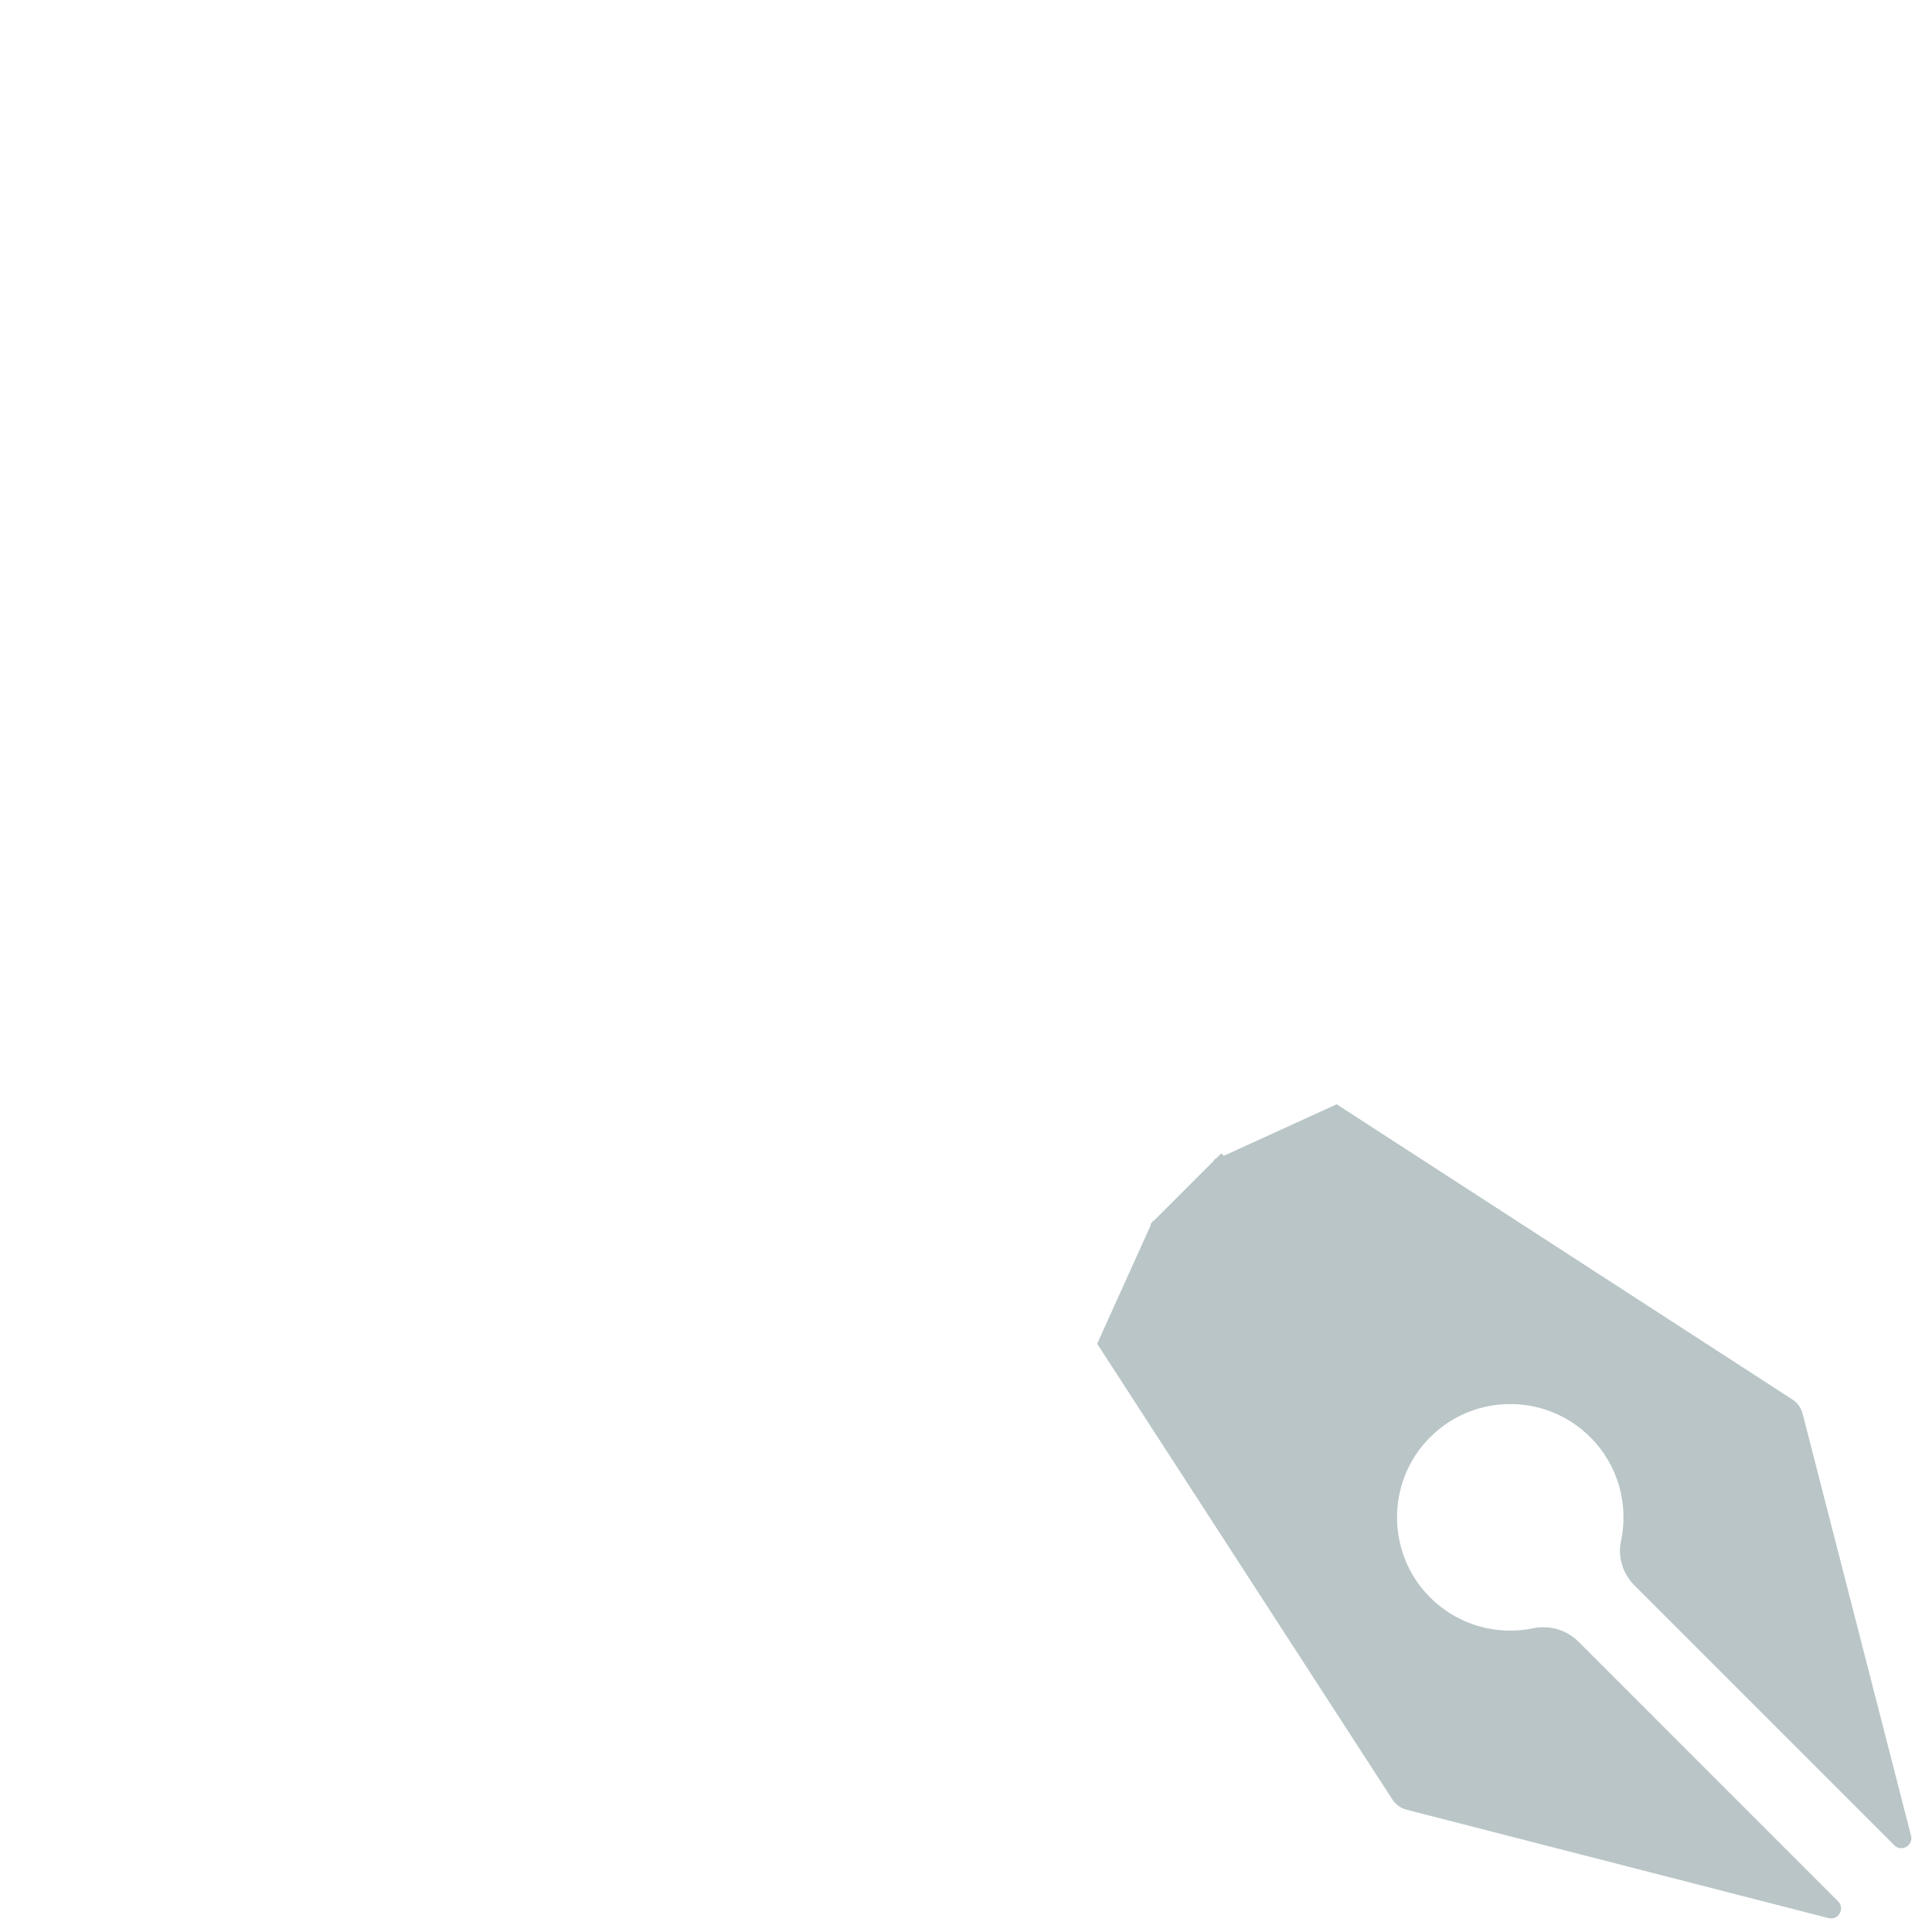
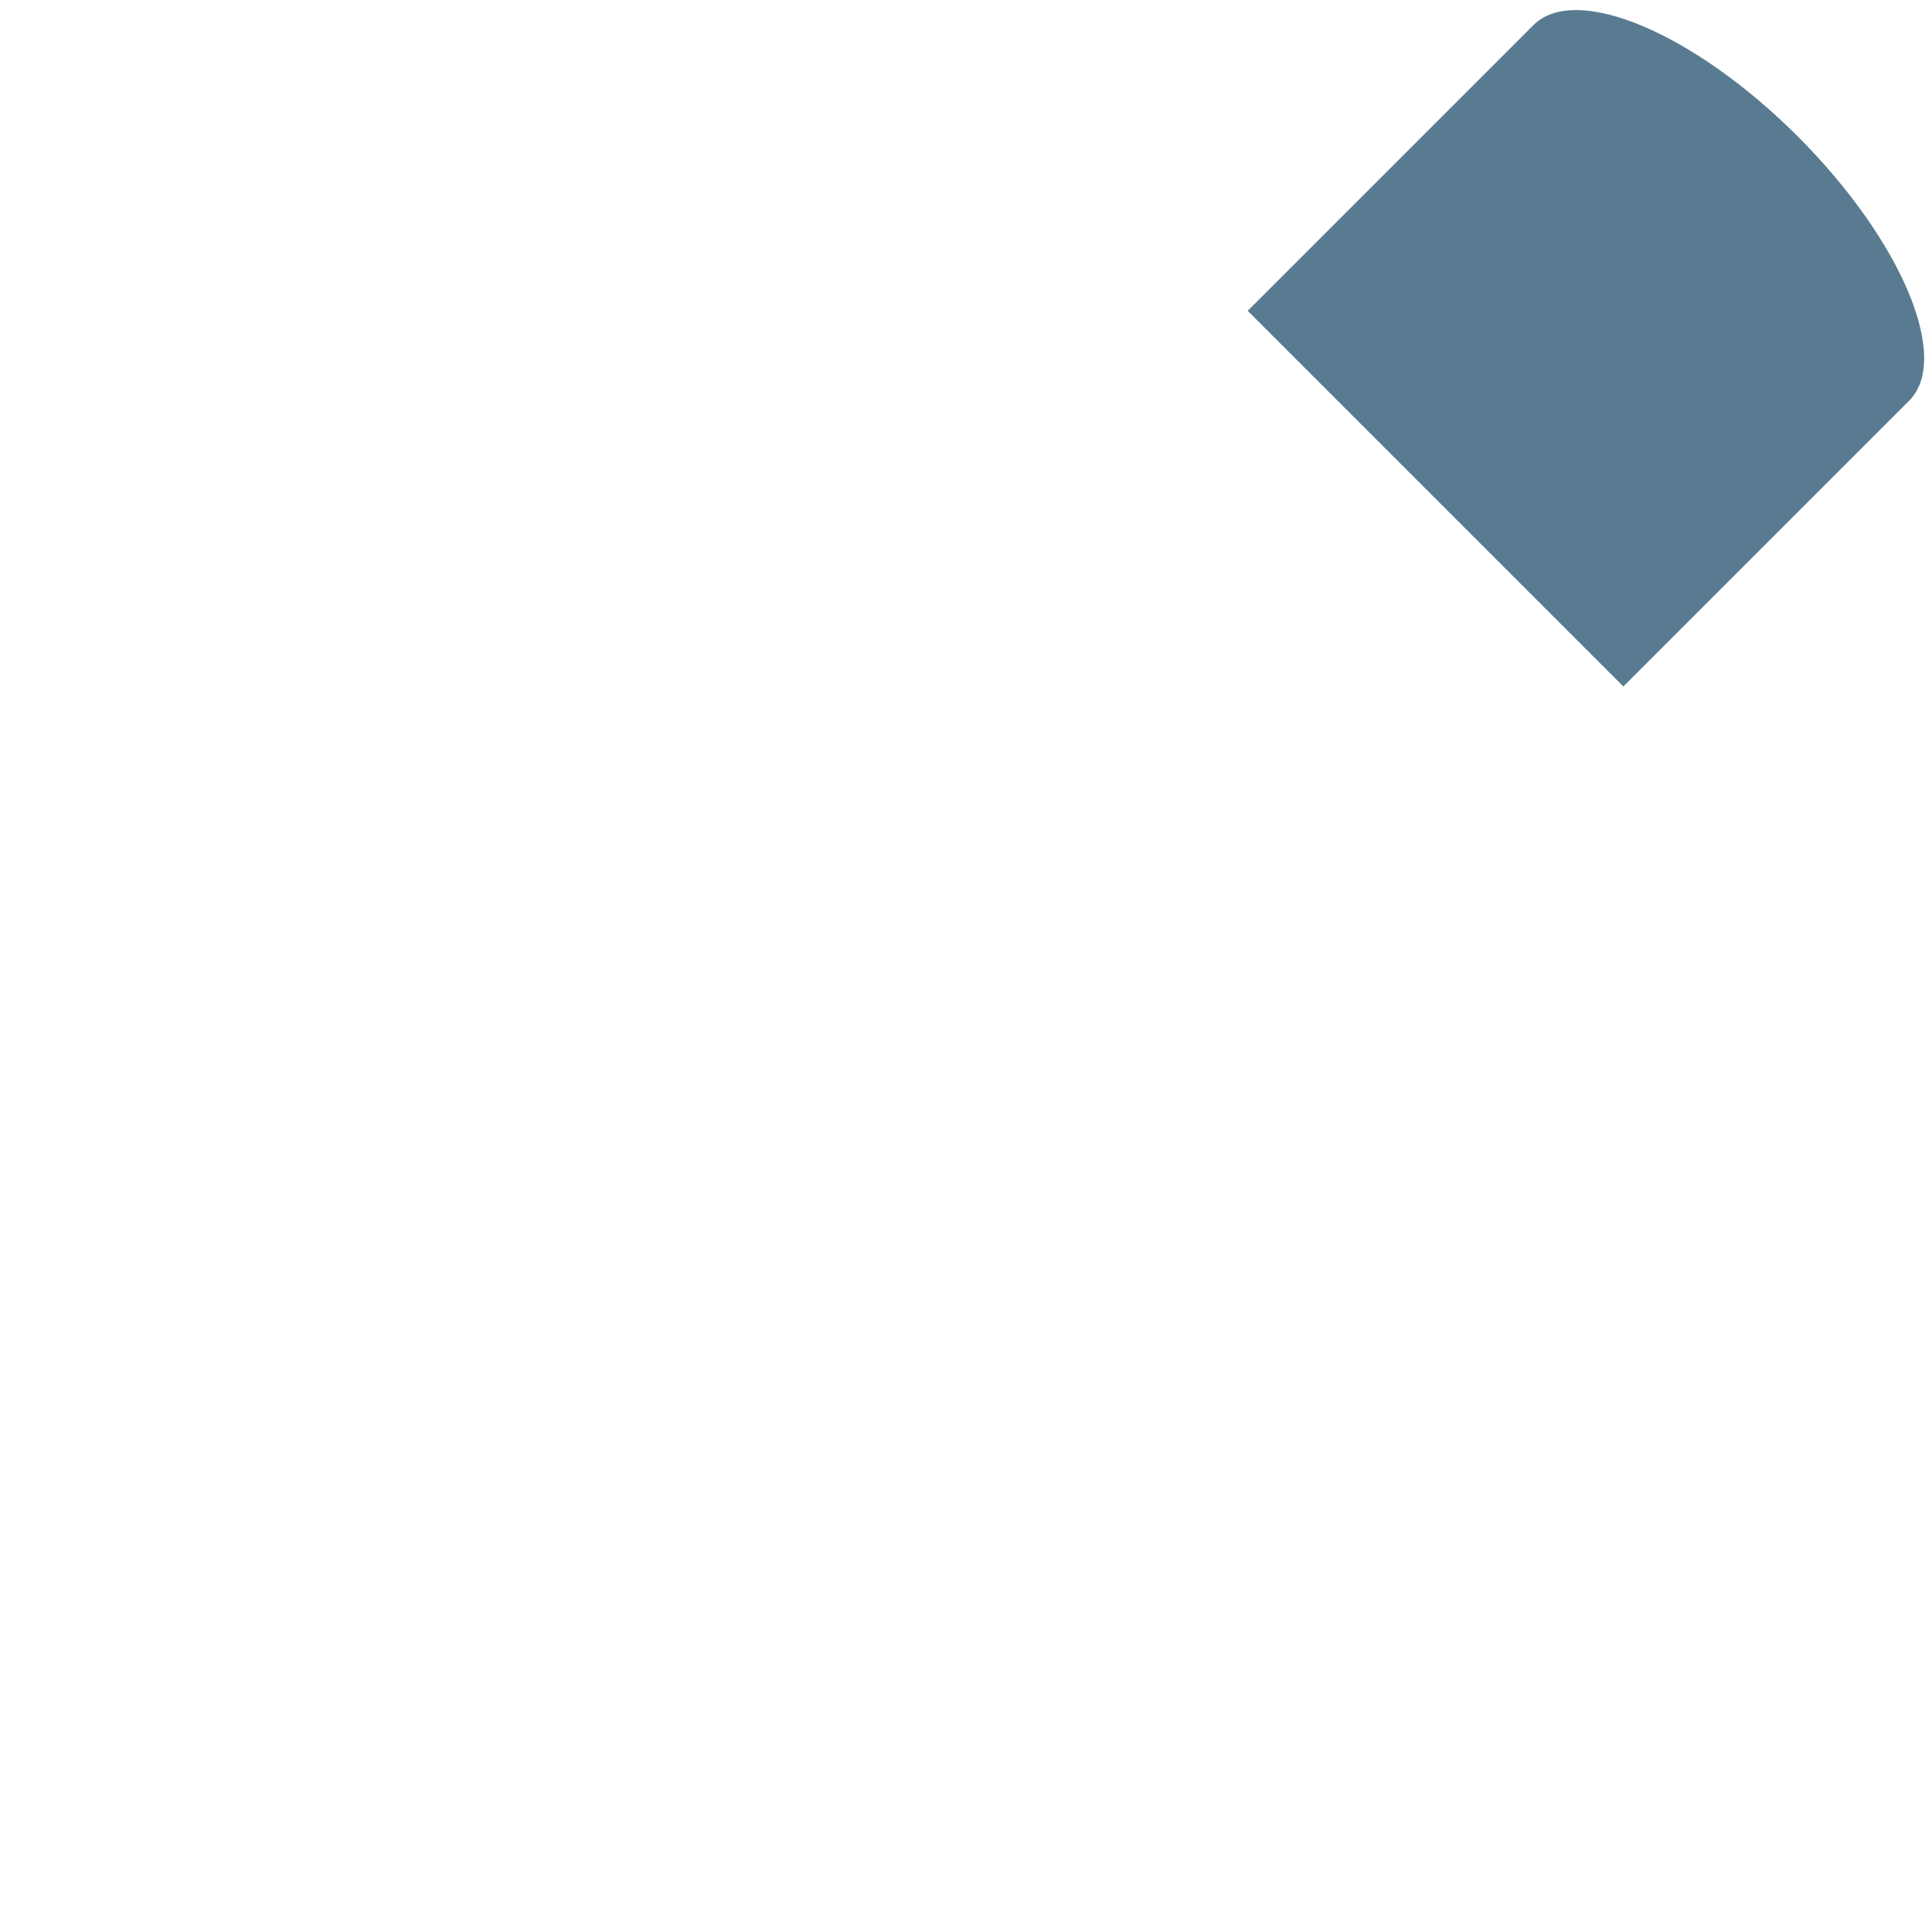
<svg xmlns="http://www.w3.org/2000/svg" version="1.1" x="0px" y="0px" viewBox="0 0 512 512" enable-background="new 0 0 512 512" xml:space="preserve">
  <g id="Layer_2">
-     <path fill="#B9C5C6" d="M372.775,479.597l111.811,28.723c2.615,0.672,4.444-2.536,2.536-4.445l-68.817-68.817   c-3.153-3.153-7.681-4.433-12.05-3.541c-10.279,2.098-21.443-1.224-28.912-9.972c-9.557-11.194-9.473-27.982,0.185-39.089   c11.547-13.28,31.7-13.805,43.928-1.577c7.481,7.481,10.186,17.927,8.119,27.555c-0.914,4.255,0.528,8.677,3.605,11.754   l68.816,68.816c1.909,1.909,5.117,0.079,4.445-2.536l-28.723-111.811c-0.425-1.655-1.492-3.073-2.965-3.94l-120.517-78.068   L324.322,306.3l-0.665-0.665l-1.415,1.415c-0.321,0.116-0.537,0.36-0.644,0.643l-15.785,15.785   c-0.283,0.106-0.528,0.322-0.644,0.643l-0.303,0.303l0.142,0.142l-14.242,31.547l0,0l78.068,120.517   C369.702,478.105,371.119,479.172,372.775,479.597z" />
+     <path fill="#597B91" d="M476.429,36.157C448.936,8.665,417.572-4.545,406.374,6.653l-75.72,75.72l99.558,99.558l75.72-75.72   C517.13,95.014,503.921,63.649,476.429,36.157z" />
  </g>
  <g id="Layer_1">
</g>
</svg>
